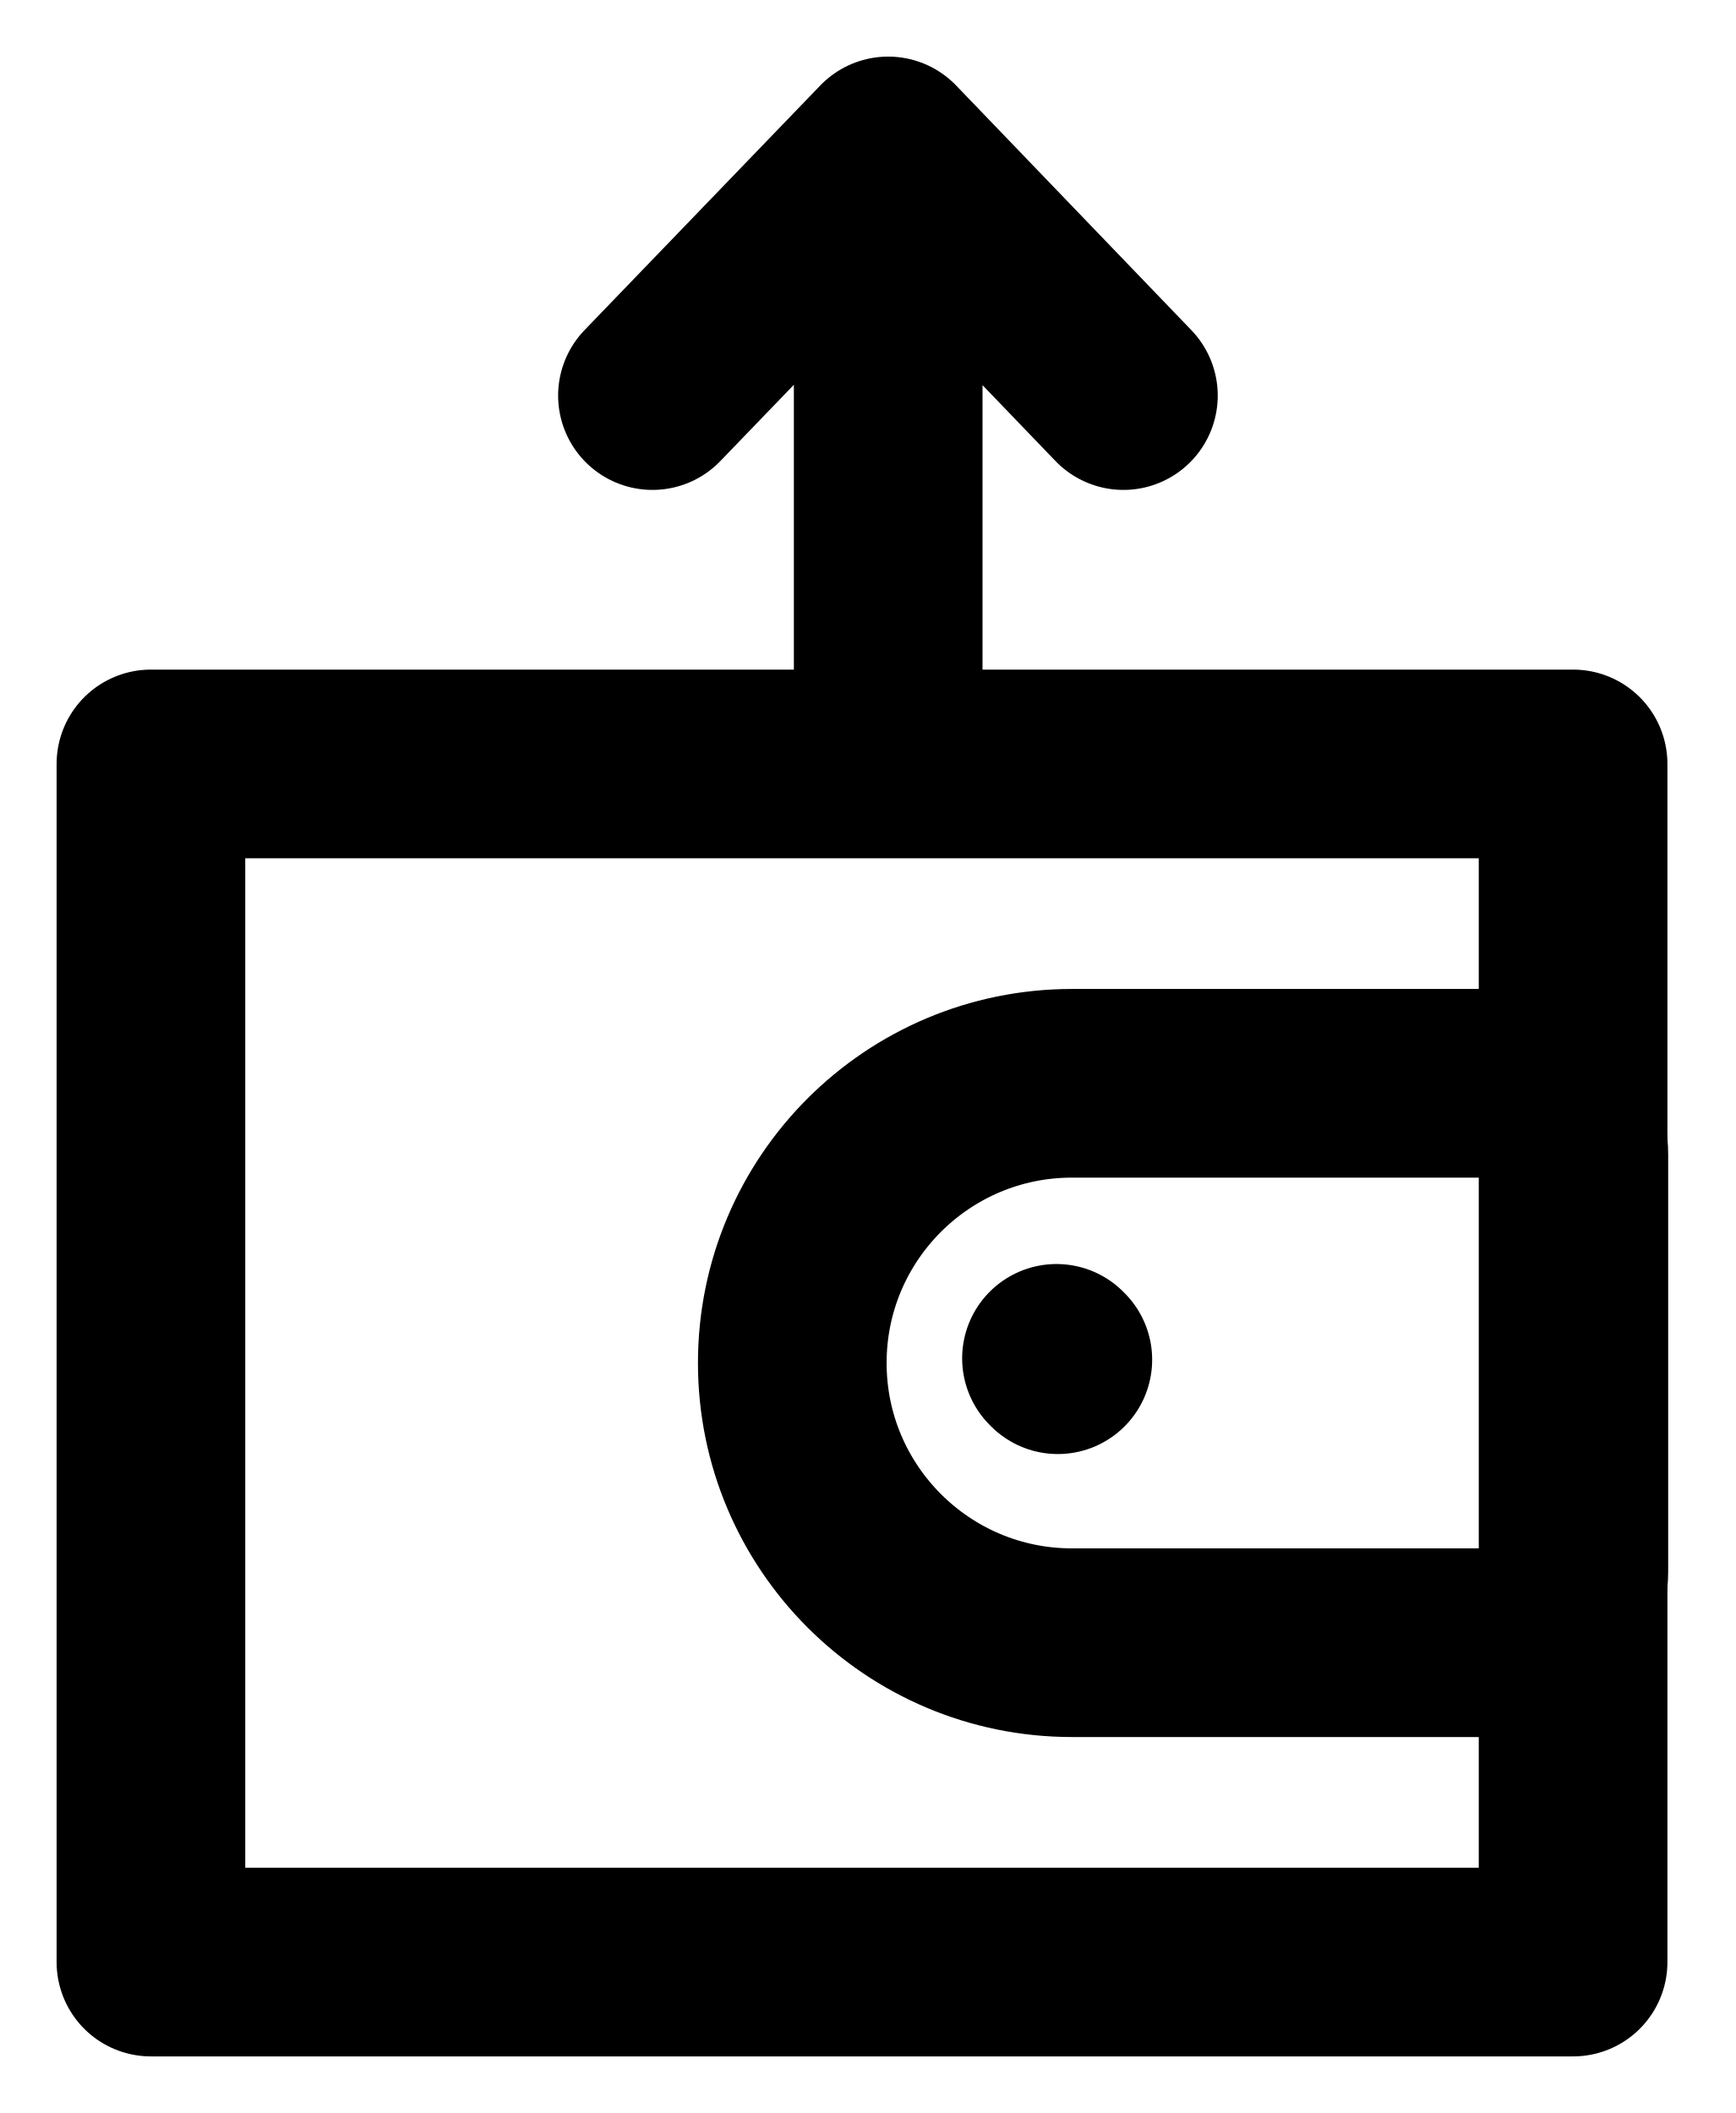
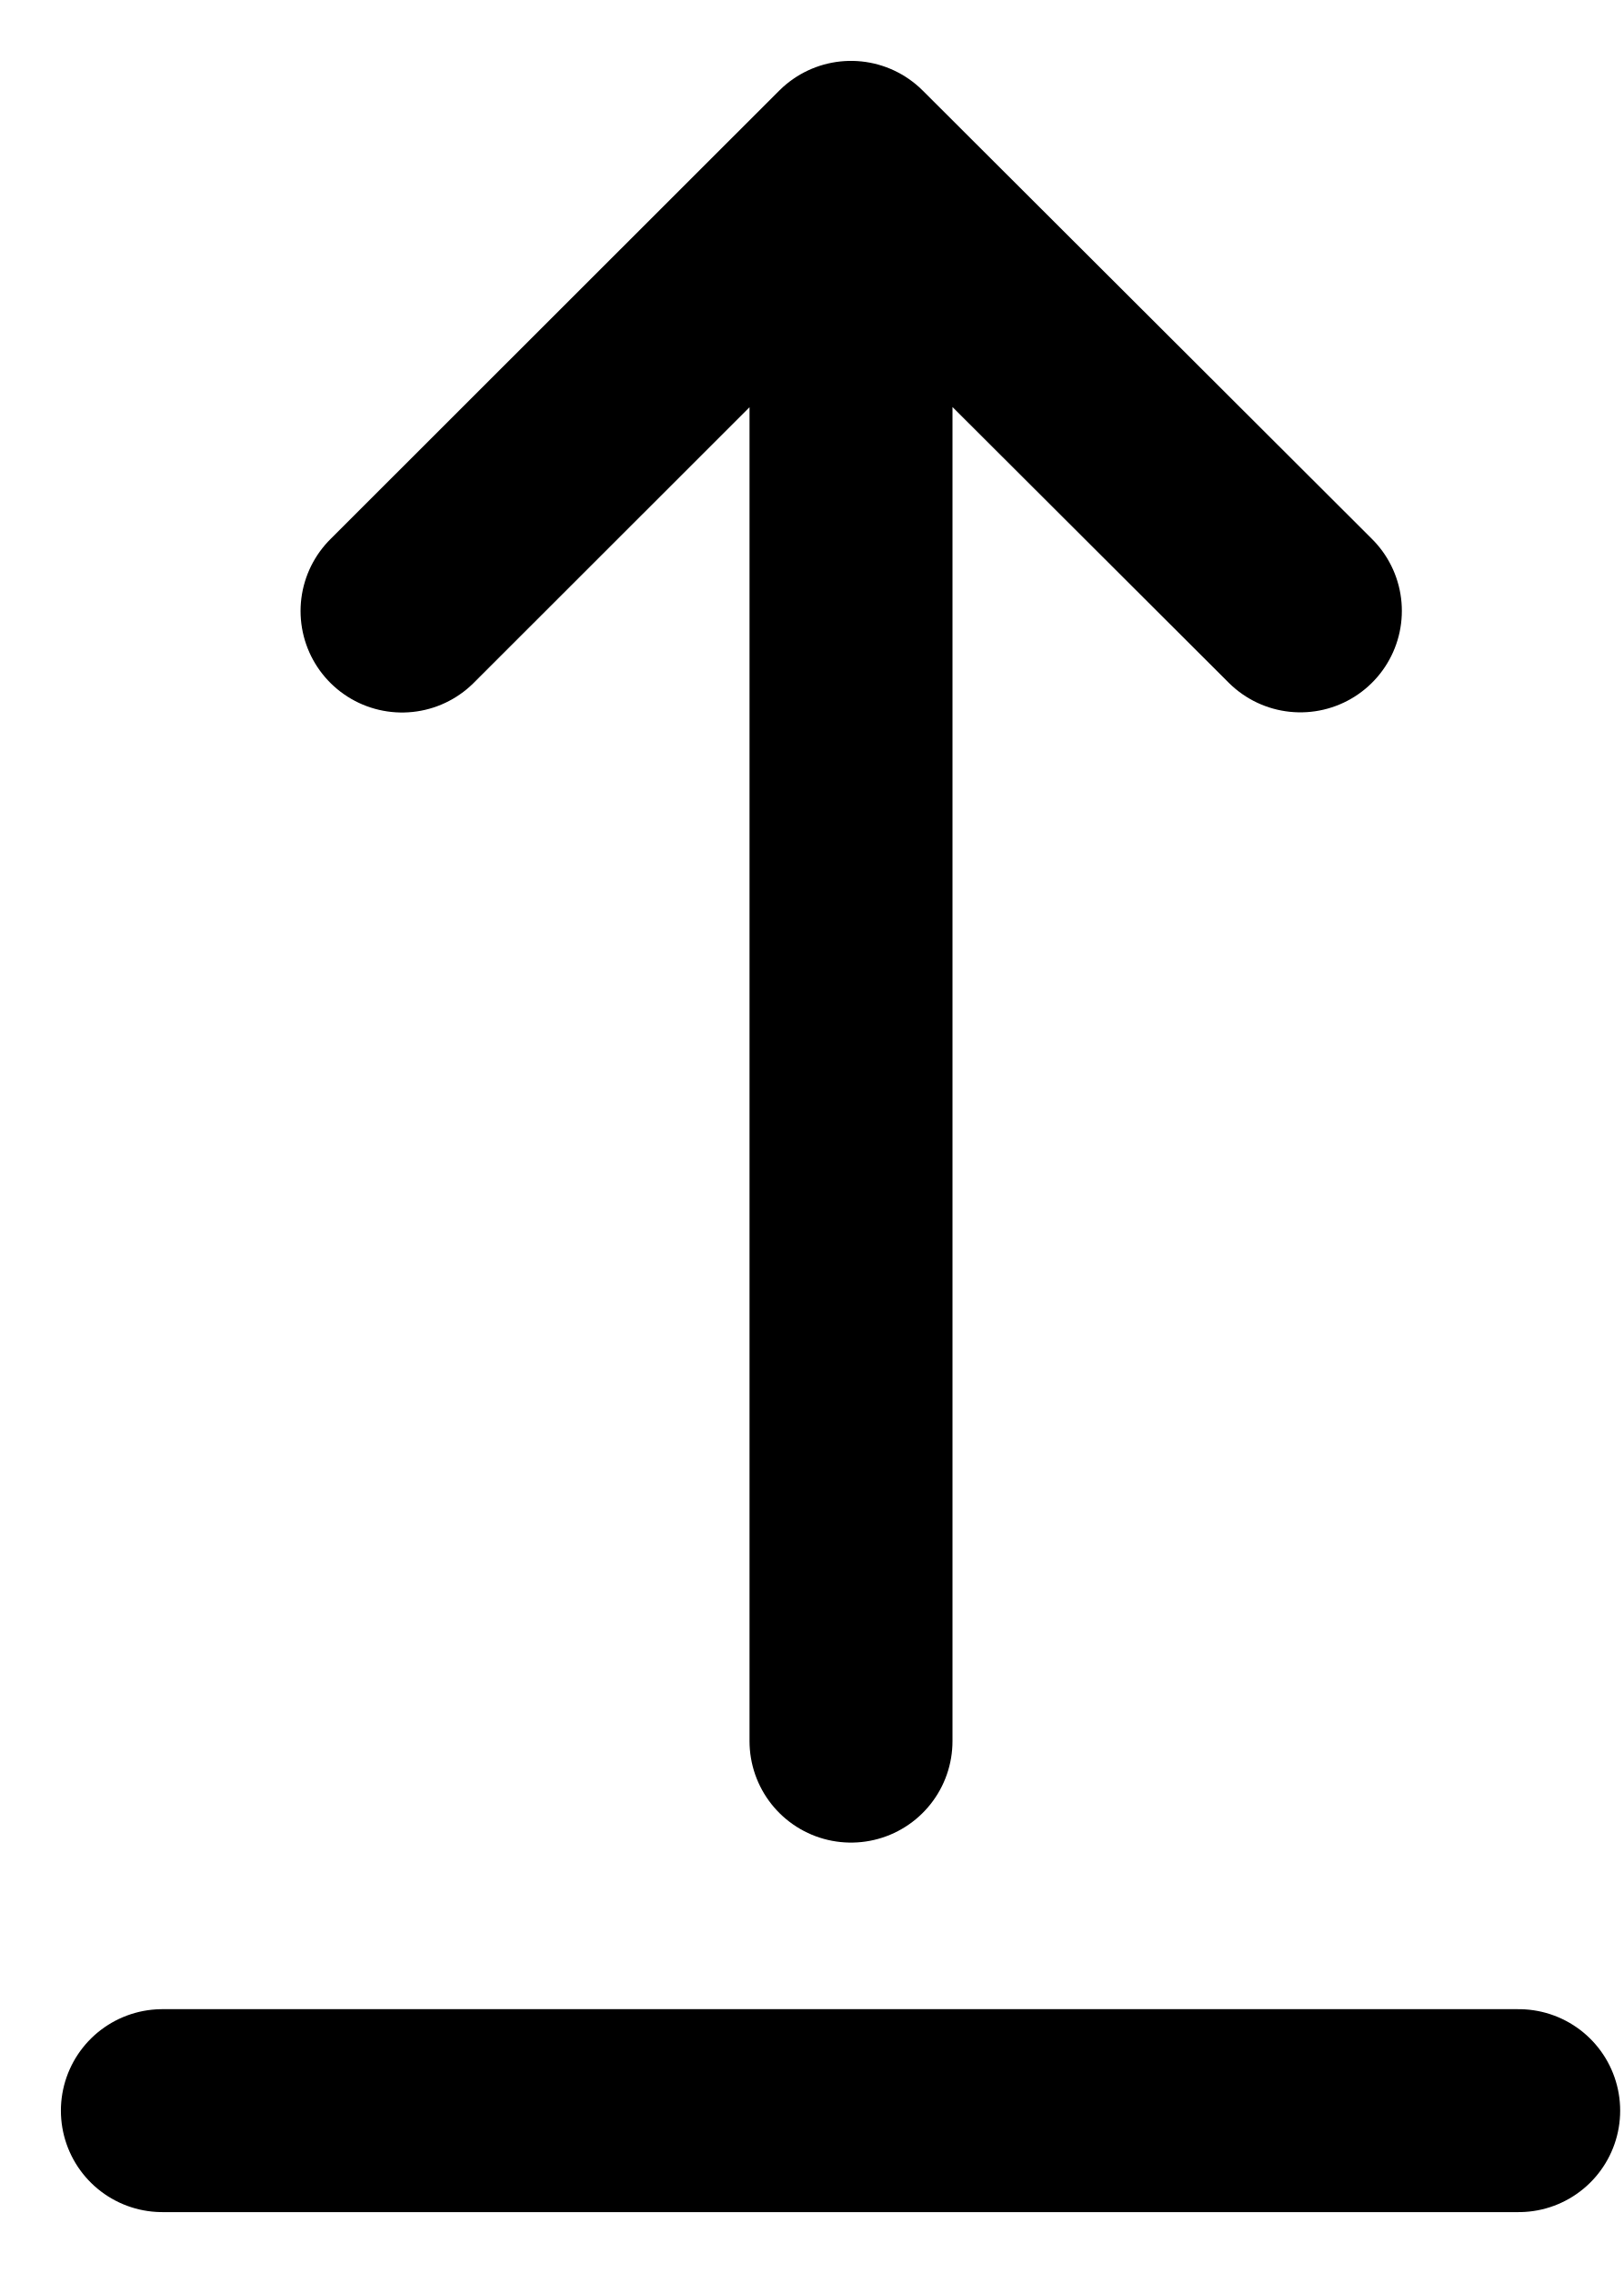
- <svg xmlns="http://www.w3.org/2000/svg" width="23" height="28" viewBox="0 0 23 28" fill="none">
-   <path d="M20.846 10.123H2V26H20.846V10.123Z" stroke="black" stroke-width="2.5" stroke-linecap="round" stroke-linejoin="round" />
-   <path d="M19.915 14.355H14.206C12.159 14.355 10.499 16.014 10.499 18.061C10.499 20.108 12.159 21.768 14.206 21.768H19.915C20.435 21.768 20.856 21.346 20.856 20.826V15.296C20.856 14.776 20.435 14.355 19.915 14.355Z" stroke="black" stroke-width="2.5" stroke-linecap="round" />
-   <path d="M11.77 9.628L11.77 4M8.646 5.242L11.77 2L14.887 5.242" stroke="black" stroke-width="2.5" stroke-linecap="round" stroke-linejoin="round" />
-   <path d="M14.018 18.018L14 18" stroke="black" stroke-width="2.5" stroke-miterlimit="10" stroke-linecap="round" />
+ <svg xmlns="http://www.w3.org/2000/svg" width="20" height="28" viewBox="0 0 20 28" fill="none">
+   <path d="M18.706 26L2 26" stroke="black" stroke-width="2.5" stroke-linecap="round" stroke-linejoin="round" />
+   <path d="M10.482 21.448L10.482 2.948M4.952 7.527L10.482 2L16.017 7.525" stroke="black" stroke-width="2.5" stroke-linecap="round" stroke-linejoin="round" />
</svg>
